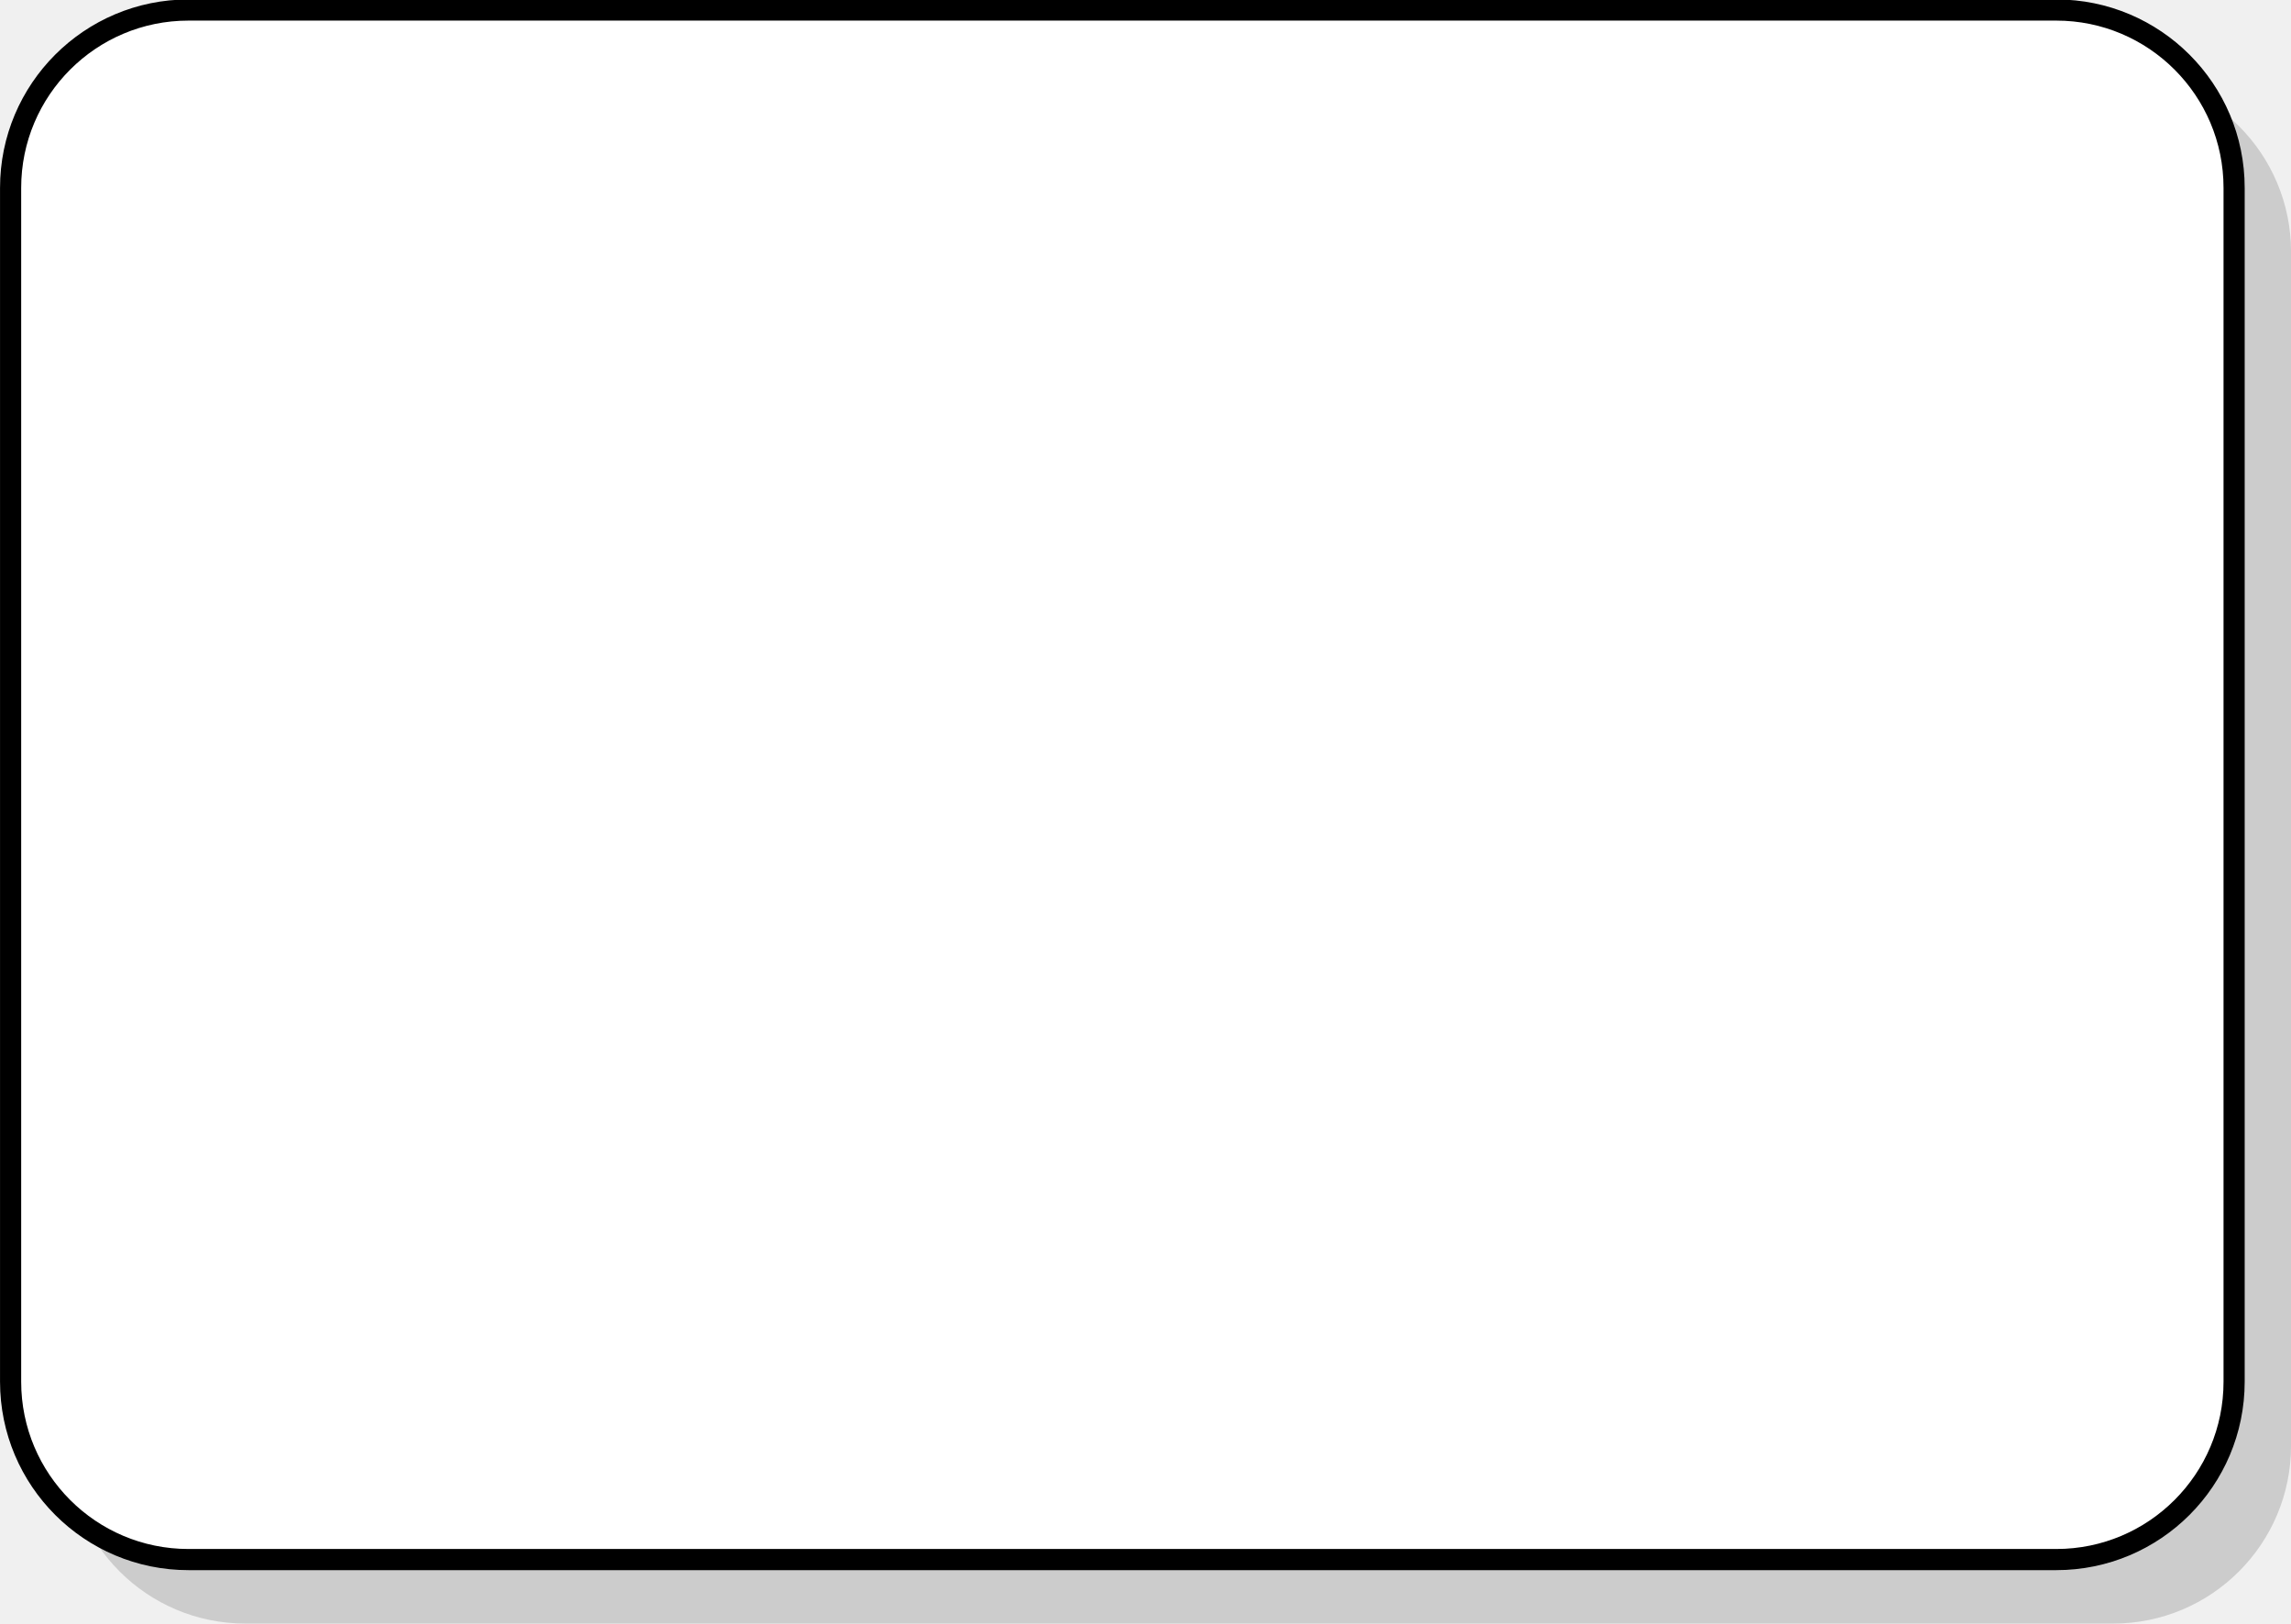
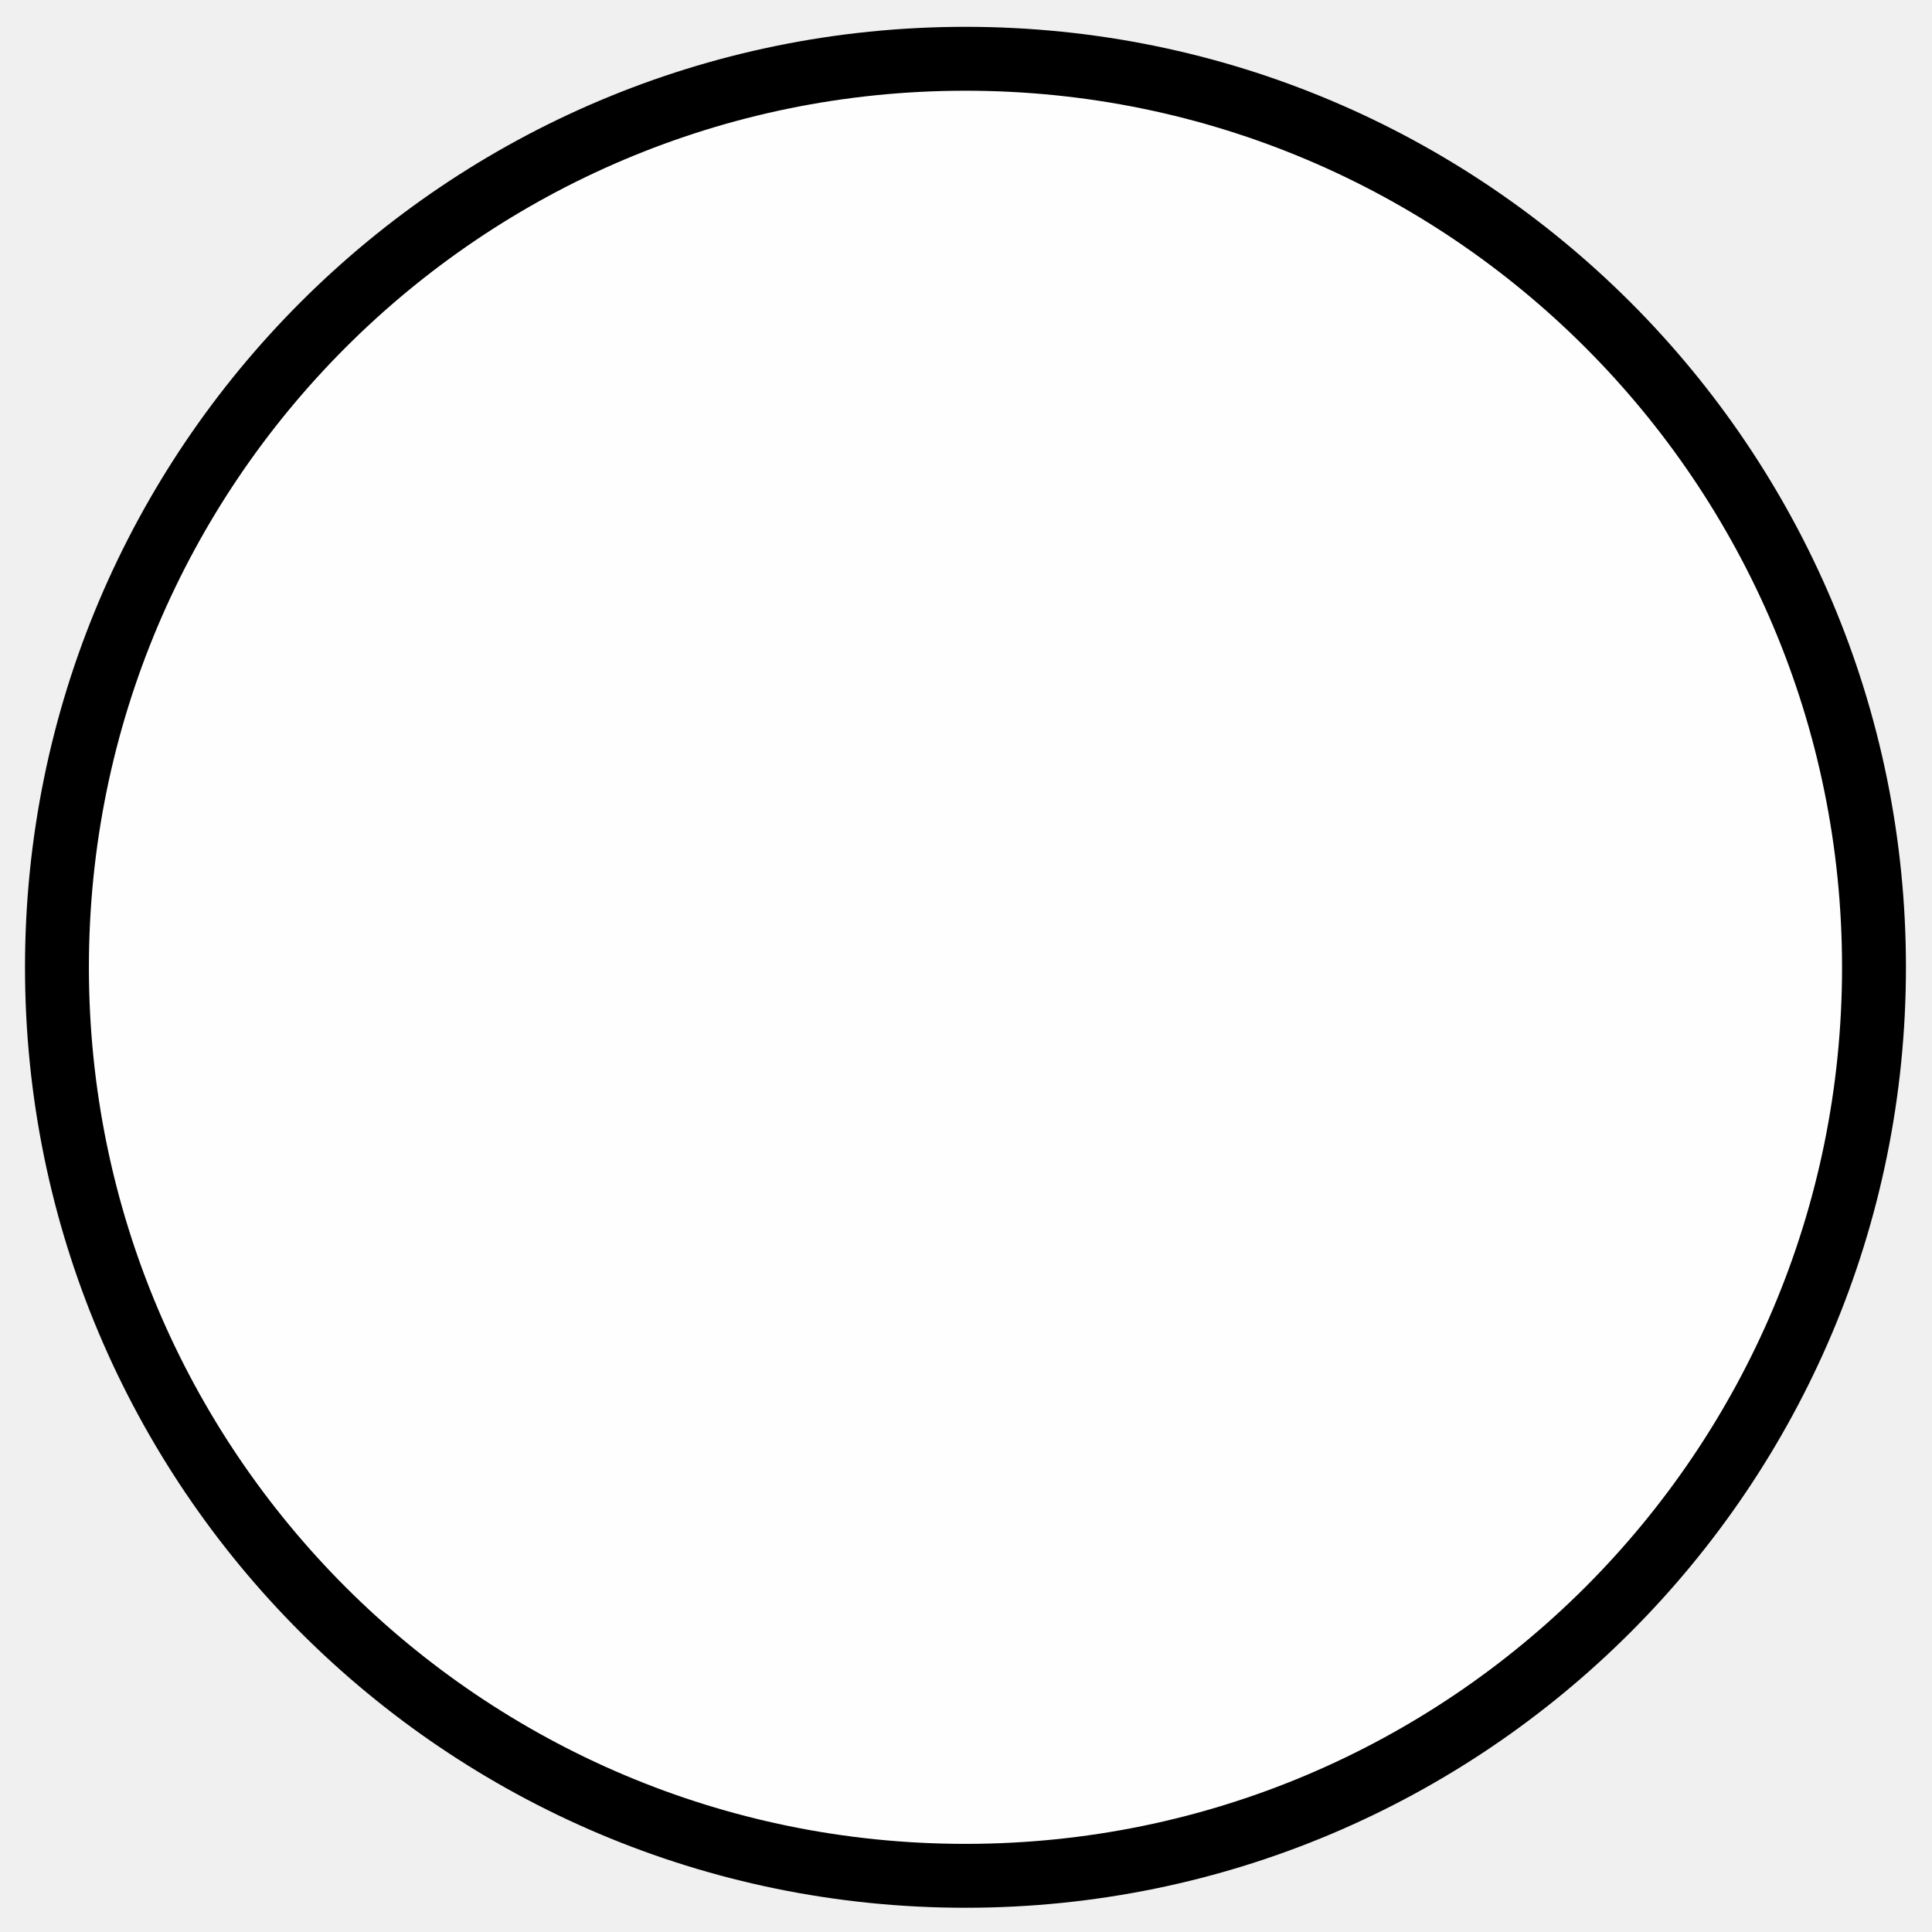
- <svg xmlns="http://www.w3.org/2000/svg" version="1.1" width="57.634" height="40.84" id="svg2">
+ <svg xmlns="http://www.w3.org/2000/svg" version="1.1" width="33.563" height="33.562" id="svg2">
  <defs id="defs4" />
-   <g transform="translate(455.0938,-430.9688)" id="layer1">
-     <rect width="55.936" height="38.978" rx="4.474" ry="4.474" x="-453.395" y="432.831" id="rect2993" style="fill:#cccccc;stroke:none" />
-     <rect width="55.936" height="38.978" rx="4.474" ry="4.474" x="-454.827" y="431.221" id="rect2985" style="fill:#ffffff;stroke:#000000;stroke-width:0.532;stroke-linecap:square;stroke-linejoin:bevel;stroke-miterlimit:4;stroke-opacity:1;stroke-dasharray:none;stroke-dashoffset:0" />
+   <g transform="translate(456.9063,-368)" id="layer1">
+     <path d="m -424.351,384.804 a 15.783,15.783 0 0 1 -31.566,0 15.783,15.783 0 1 1 31.566,0 z" id="path3045" style="fill:#fefefe;stroke:#000000;stroke-width:1.11;stroke-miterlimit:4;stroke-dasharray:none;fill-opacity:1" />
  </g>
</svg>
